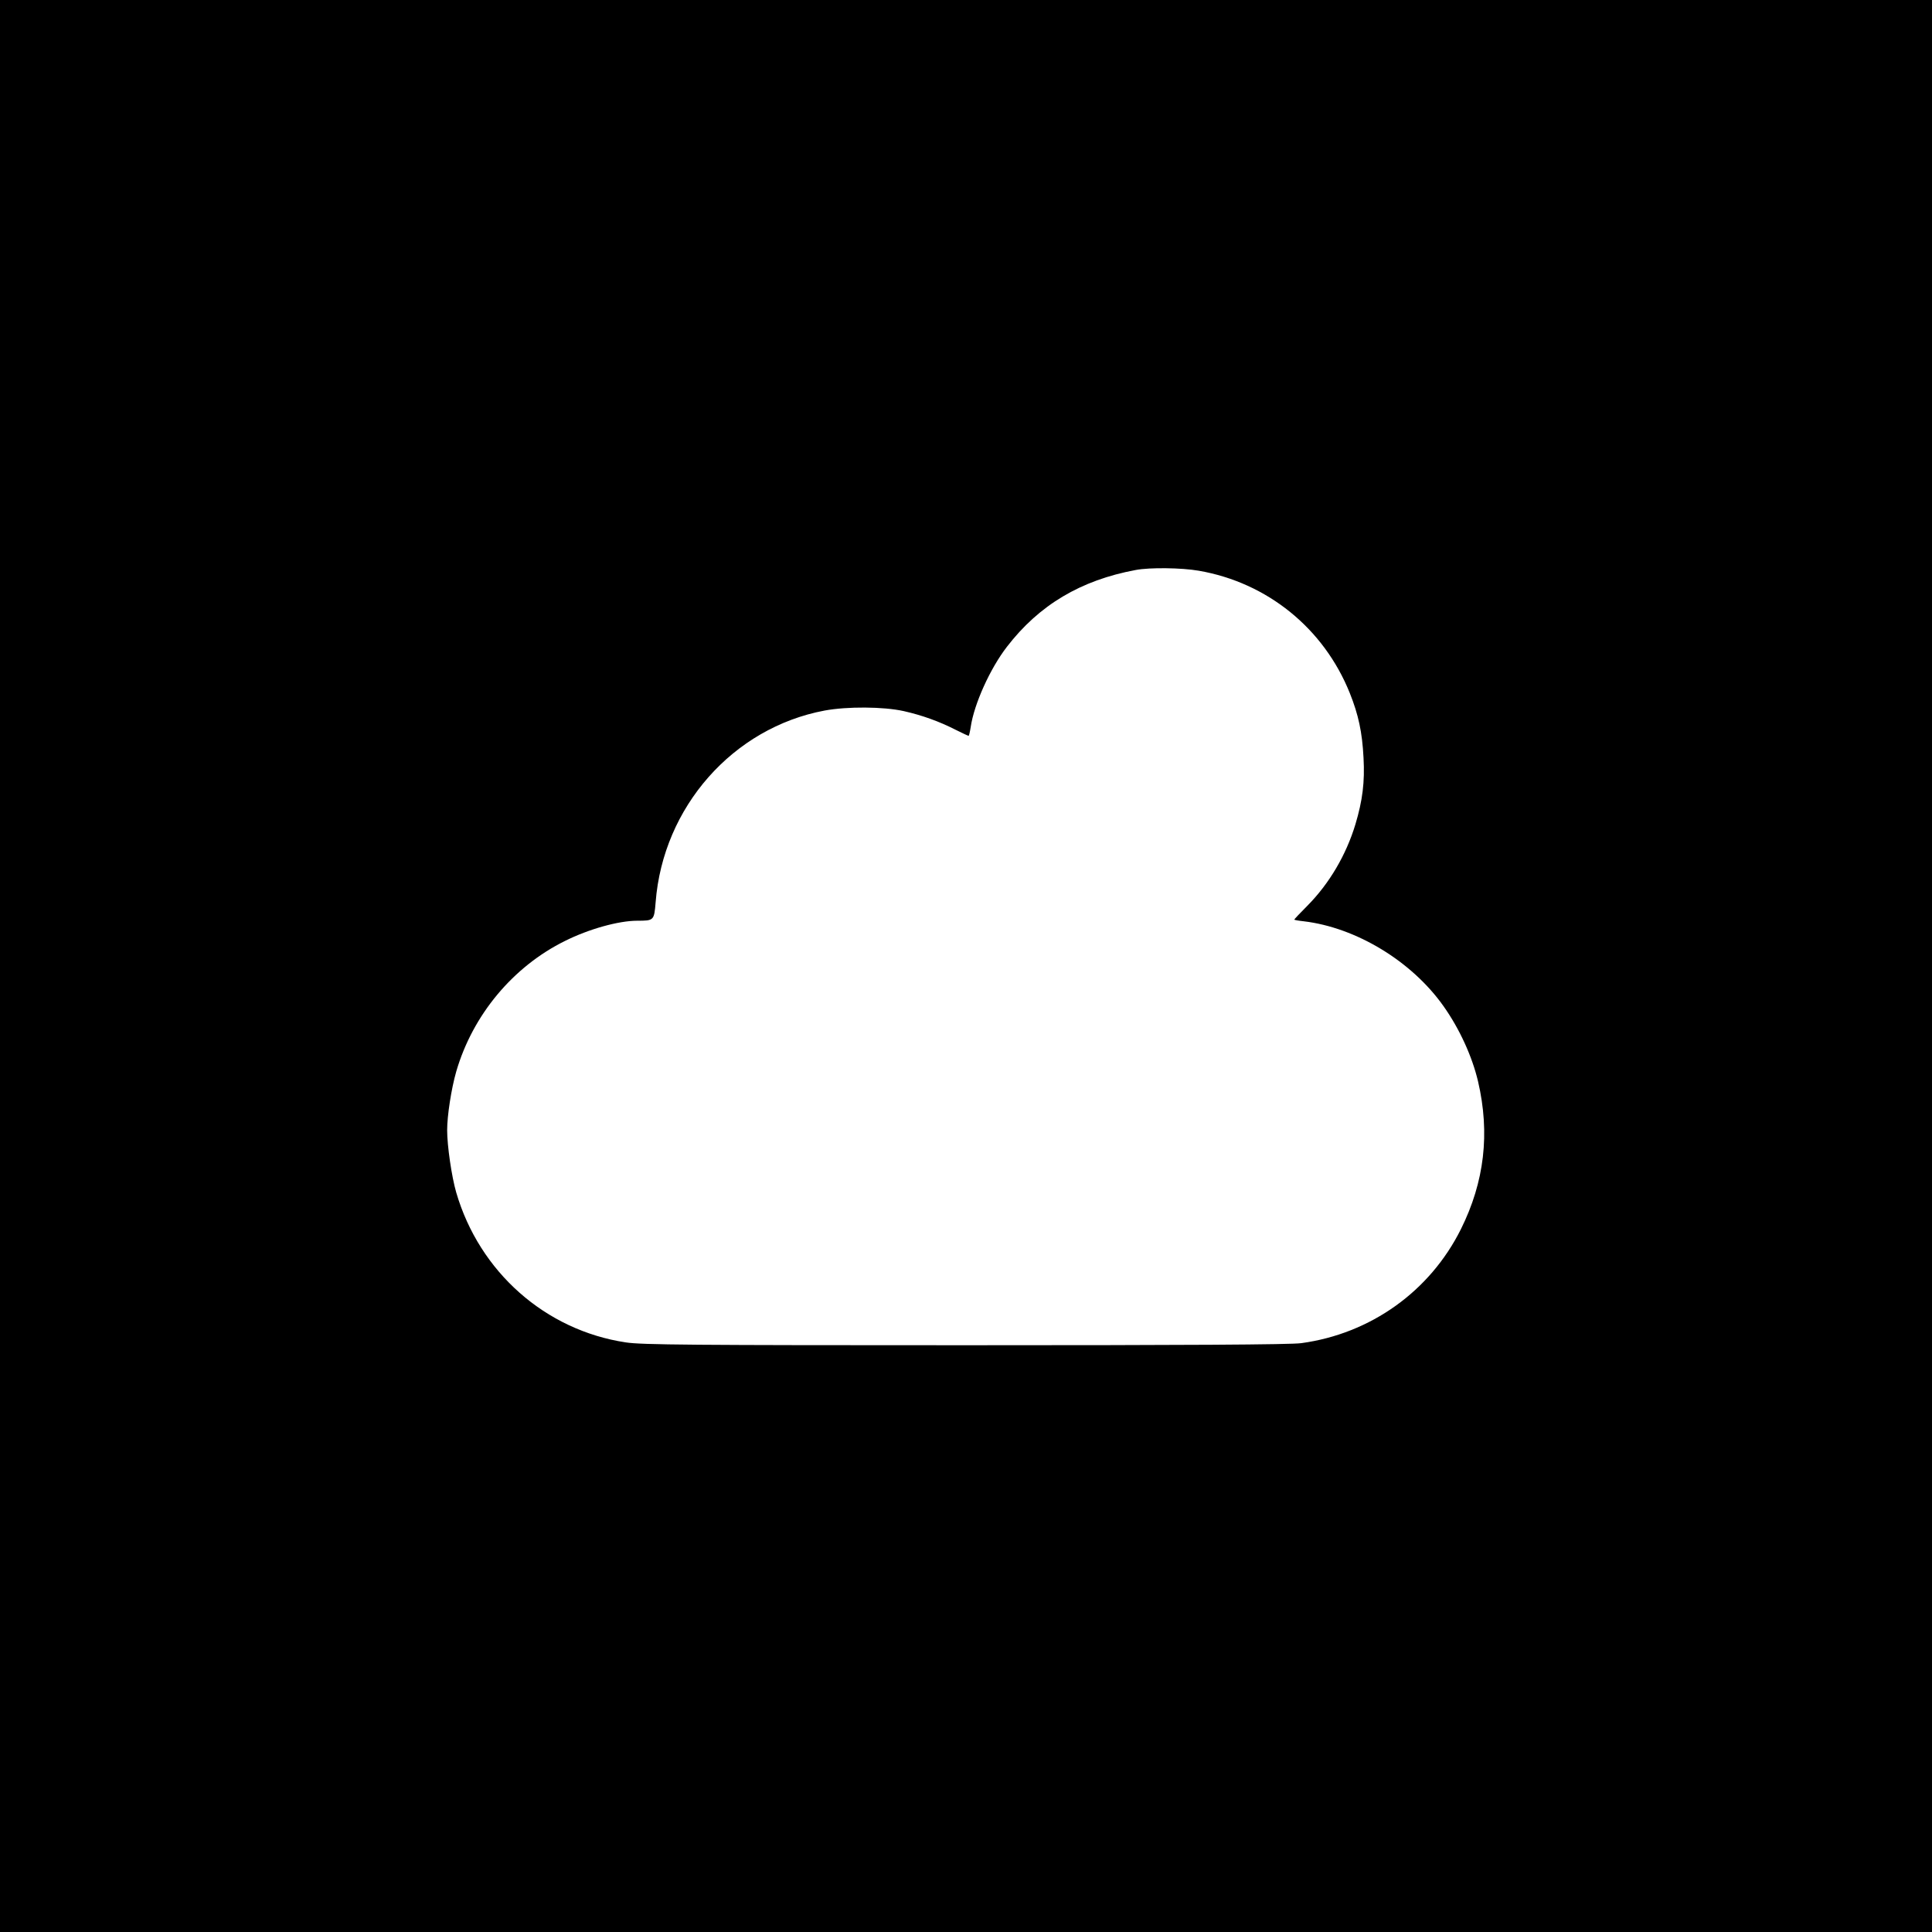
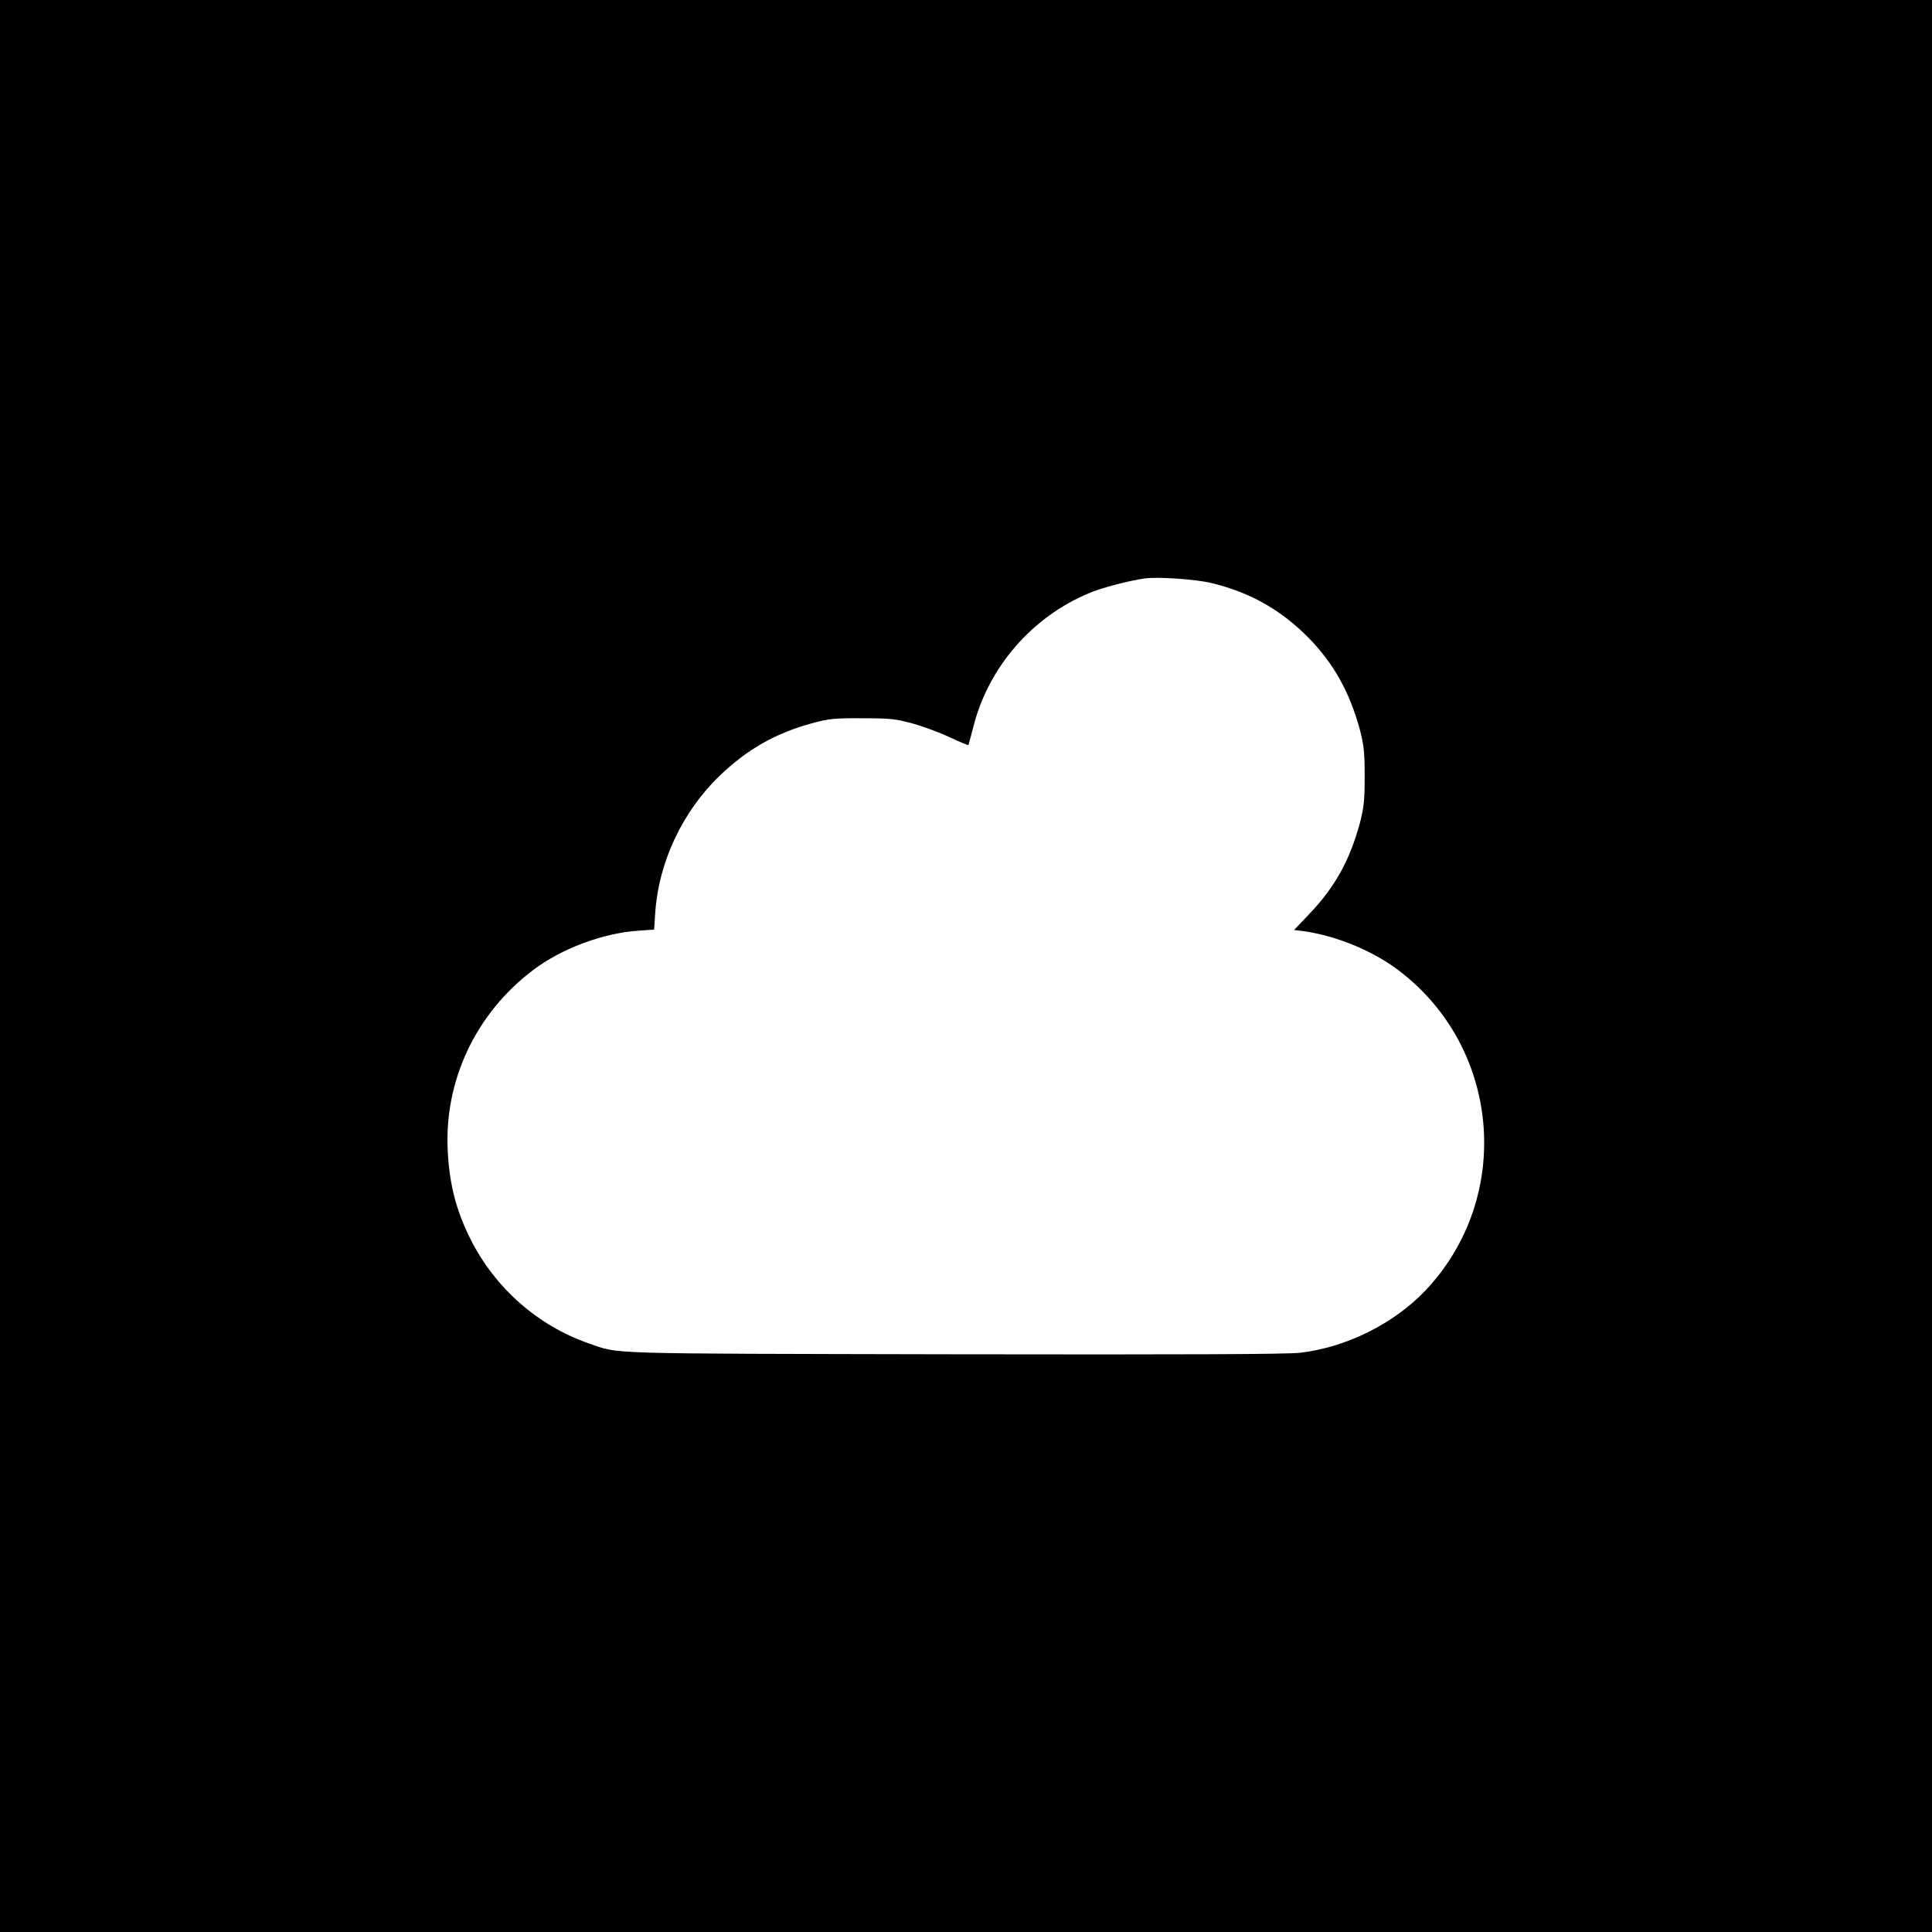
<svg xmlns="http://www.w3.org/2000/svg" height="1024pt" preserveAspectRatio="xMidYMid meet" viewBox="0 0 1024 1024" width="1024pt">
-   <path d="m0 5120v-5120h5120 5120v5120 5120h-5120-5120zm6354 2095c363-63 662-305 800-648 46-115 66-207 73-344 7-128-5-225-43-352-49-162-138-314-255-432-38-38-69-71-69-73s22-6 50-9c278-33 573-212 741-450 85-120 152-267 183-399 64-275 34-532-91-783-164-329-478-554-846-604-54-8-621-11-1780-11-1446 0-1717 2-1800 15-426 64-776 373-899 795-24 83-48 246-48 330 0 77 22 219 48 310 87 300 301 557 577 693 126 63 284 107 383 107 88 0 89 1 97 98 39 505 410 925 896 1016 119 22 311 21 419-3 97-22 187-54 277-100 34-17 64-31 67-31 2 0 7 21 11 47 18 122 103 310 192 425 170 221 391 353 683 407 74 14 242 12 334-4z" transform="matrix(.1 0 0 -.1 0 1024)" />
+   <path d="m0 5120v-5120h5120 5120v5120 5120h-5120-5120zm6420 2030c205-49 371-143 517-292 133-136 217-288 271-487 21-83 25-117 25-246s-4-163-25-246c-54-200-133-342-271-486l-78-82 48-6c172-24 362-101 499-203 548-408 618-1205 150-1701-168-177-421-303-666-331-66-8-619-10-1835-8-1894 4-1766 0-1935 58-268 93-496 293-625 550-77 153-113 291-122 471-19 372 149 728 452 957 150 114 370 196 556 209l86 6 6 91c18 266 145 536 341 724 148 142 298 227 495 280 85 23 115 26 261 25 148 0 175-3 265-27 55-15 144-48 197-73 54-25 99-44 101-42 1 2 12 44 25 93 79 319 313 589 621 715 62 26 204 63 286 75 67 10 273-4 355-24z" transform="matrix(.1 0 0 -.1 0 1024)" />
</svg>
